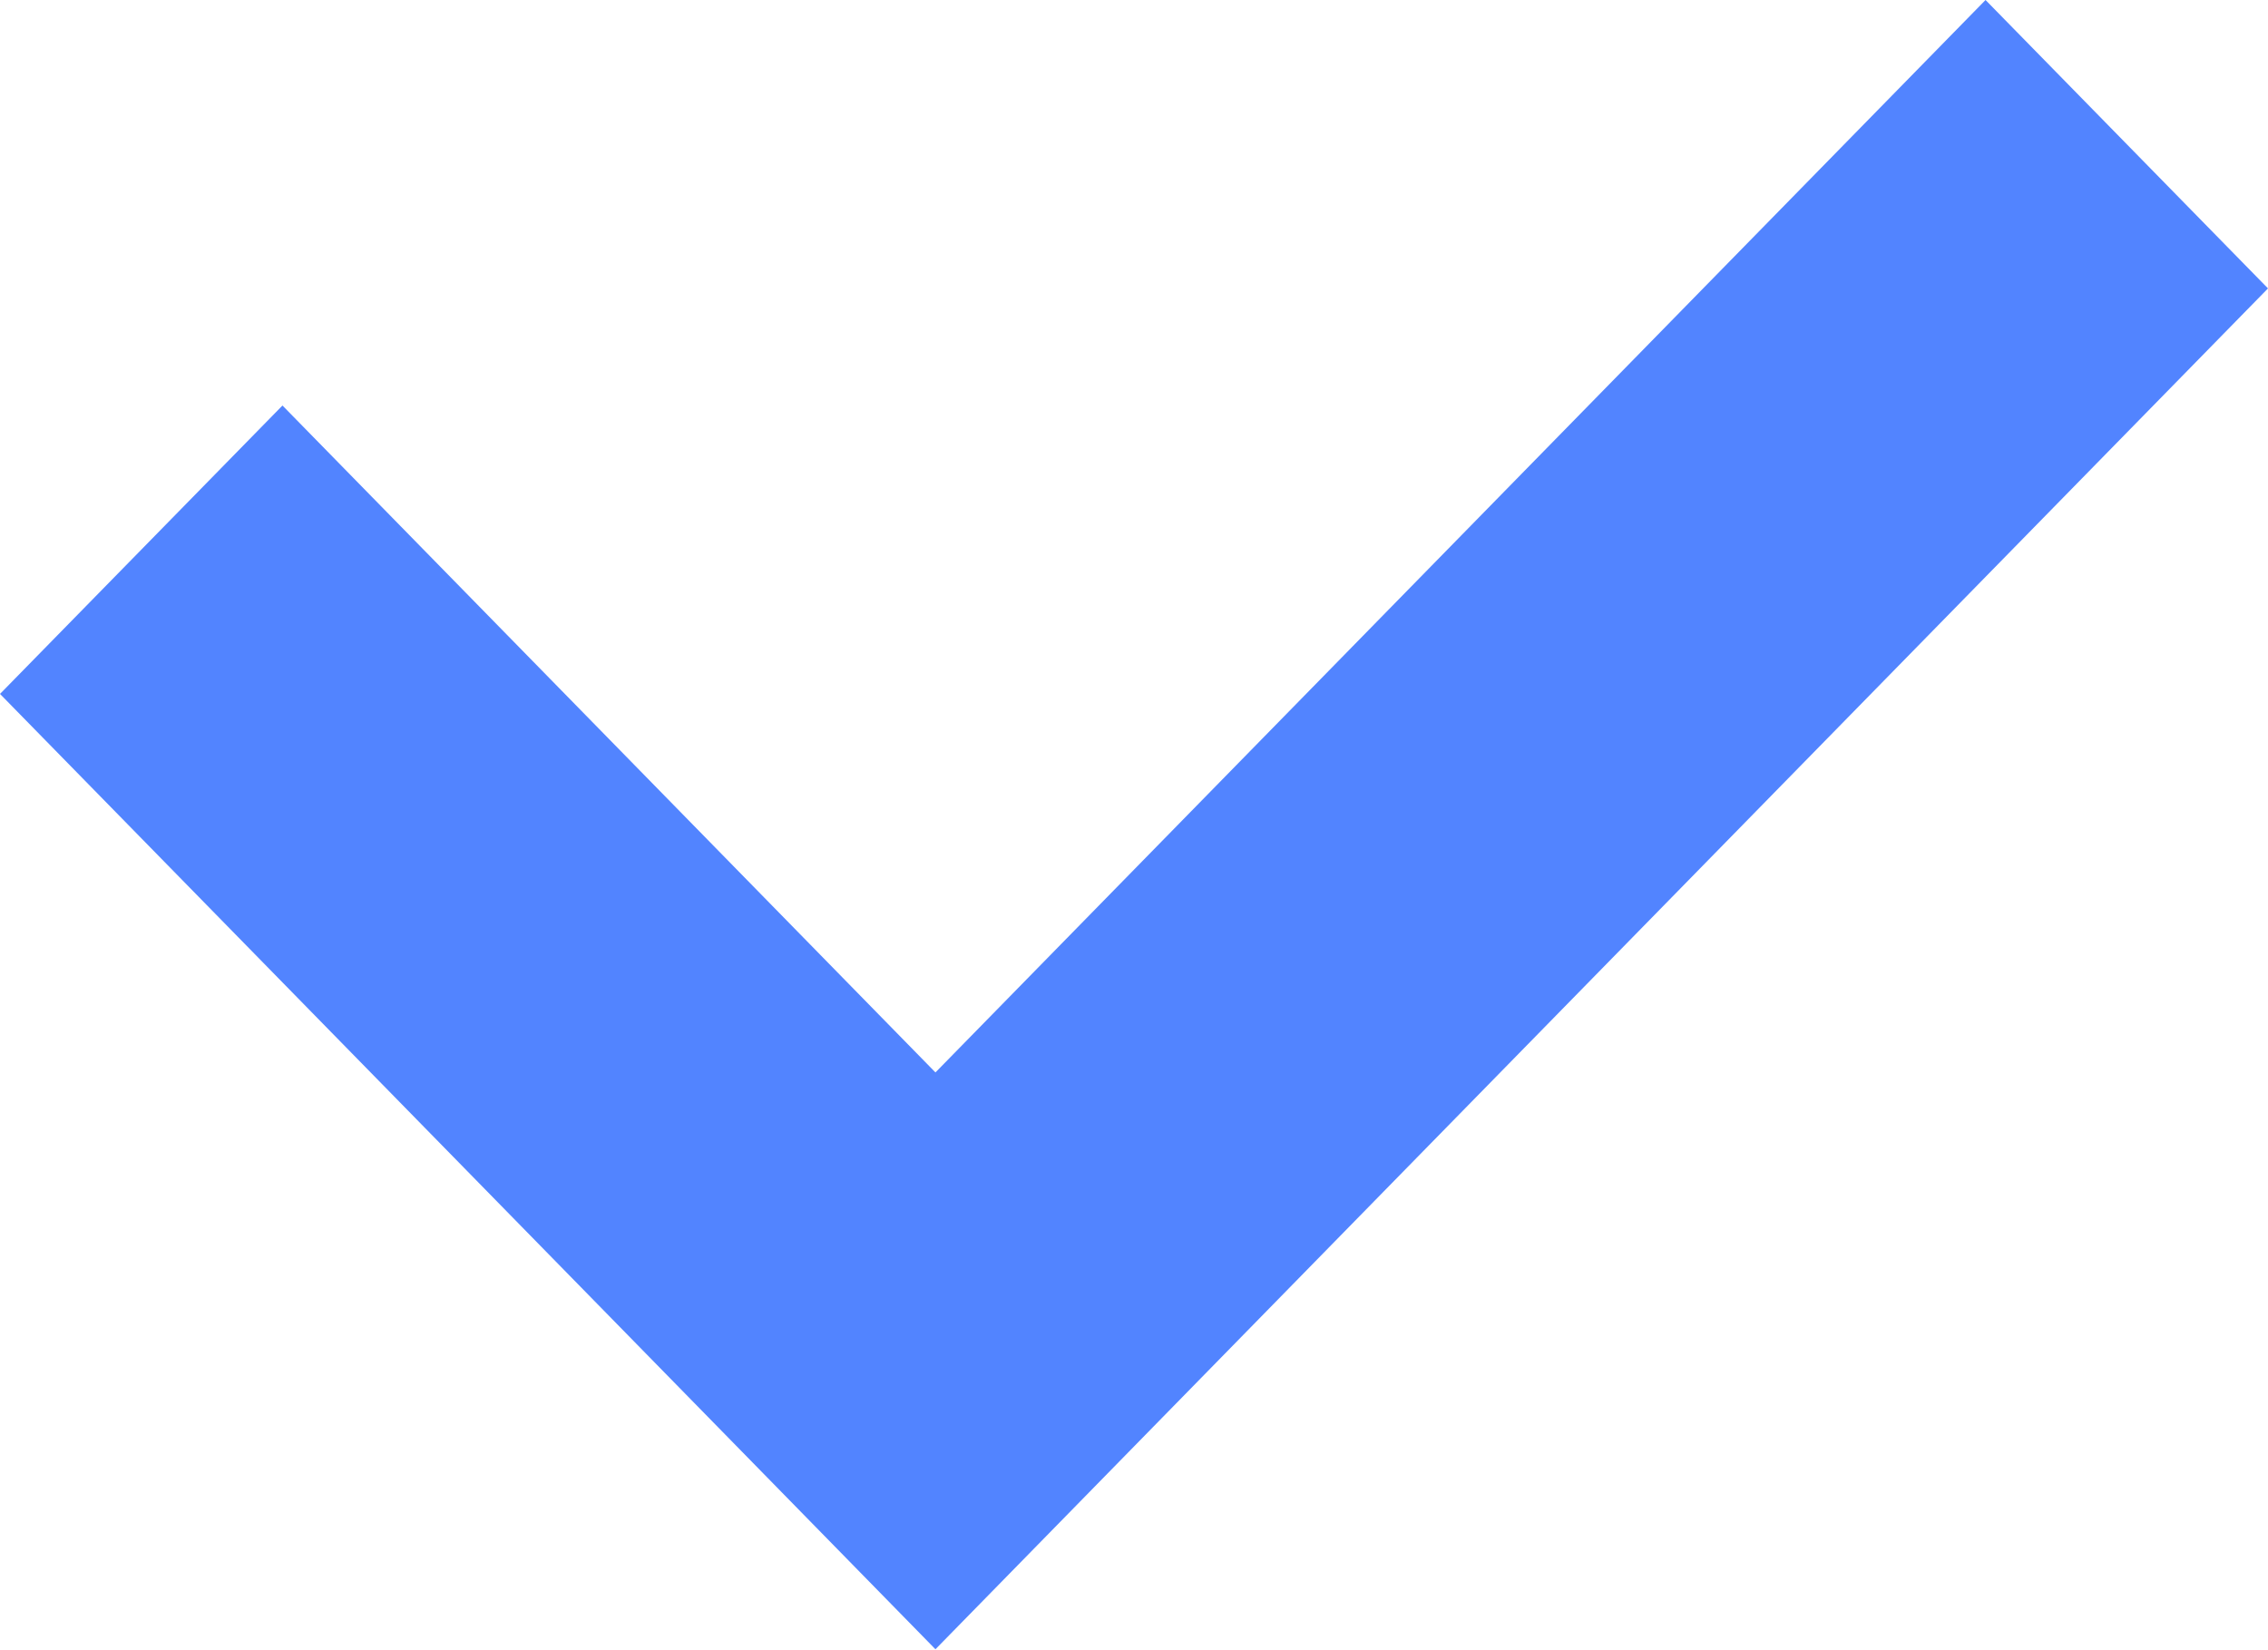
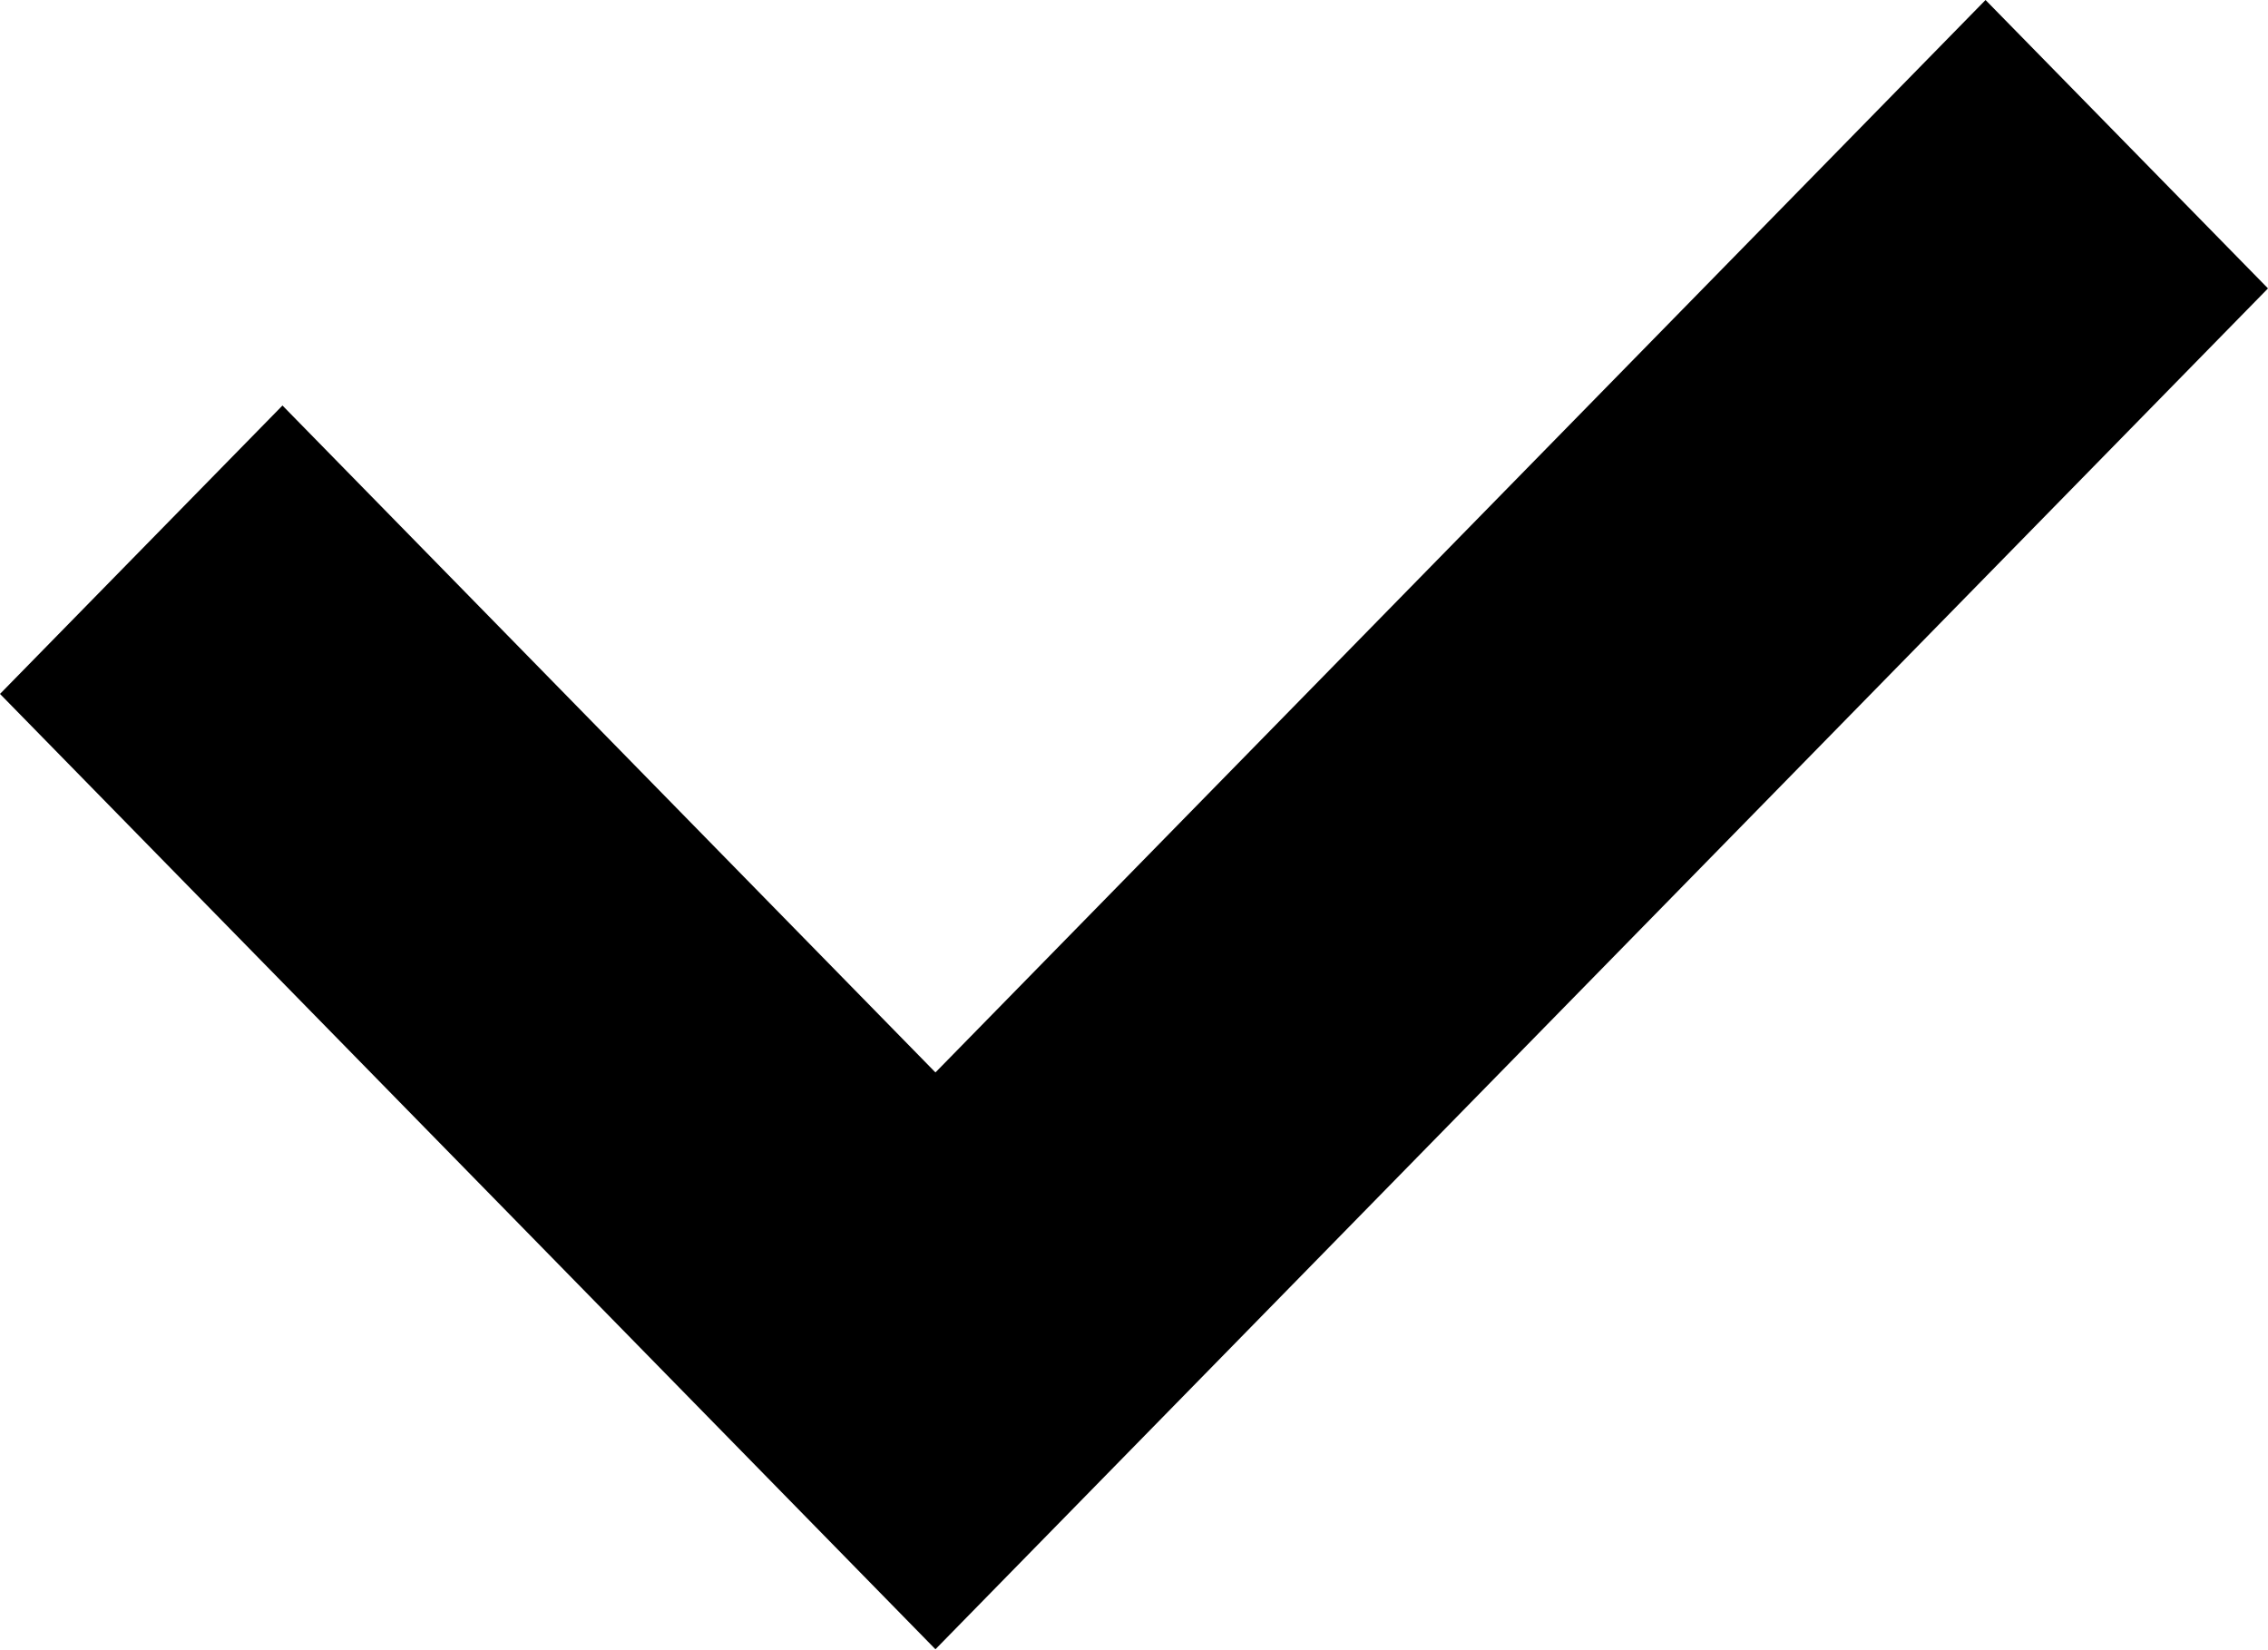
<svg xmlns="http://www.w3.org/2000/svg" width="11px" height="8px" viewBox="0 0 11 8" version="1.1">
  <defs />
  <g id="Designs" stroke="none" stroke-width="1" fill="none" fill-rule="evenodd">
-     <g id="V2---No-Accounts-Open" transform="translate(-1028, -186)" fill="#5284FF">
+     <g id="V2---No-Accounts-Open" transform="translate(-1028, -186)" fill="#000000">
      <g id="Search-Filters---Open" transform="translate(994, 33)">
        <g id="check-box" transform="translate(28, 145)">
          <polygon id="Fill-1" points="15.63 8 10.537 13.202 7.37 9.967 6 11.366 10.537 16 17 9.399" />
        </g>
      </g>
    </g>
  </g>
</svg>
